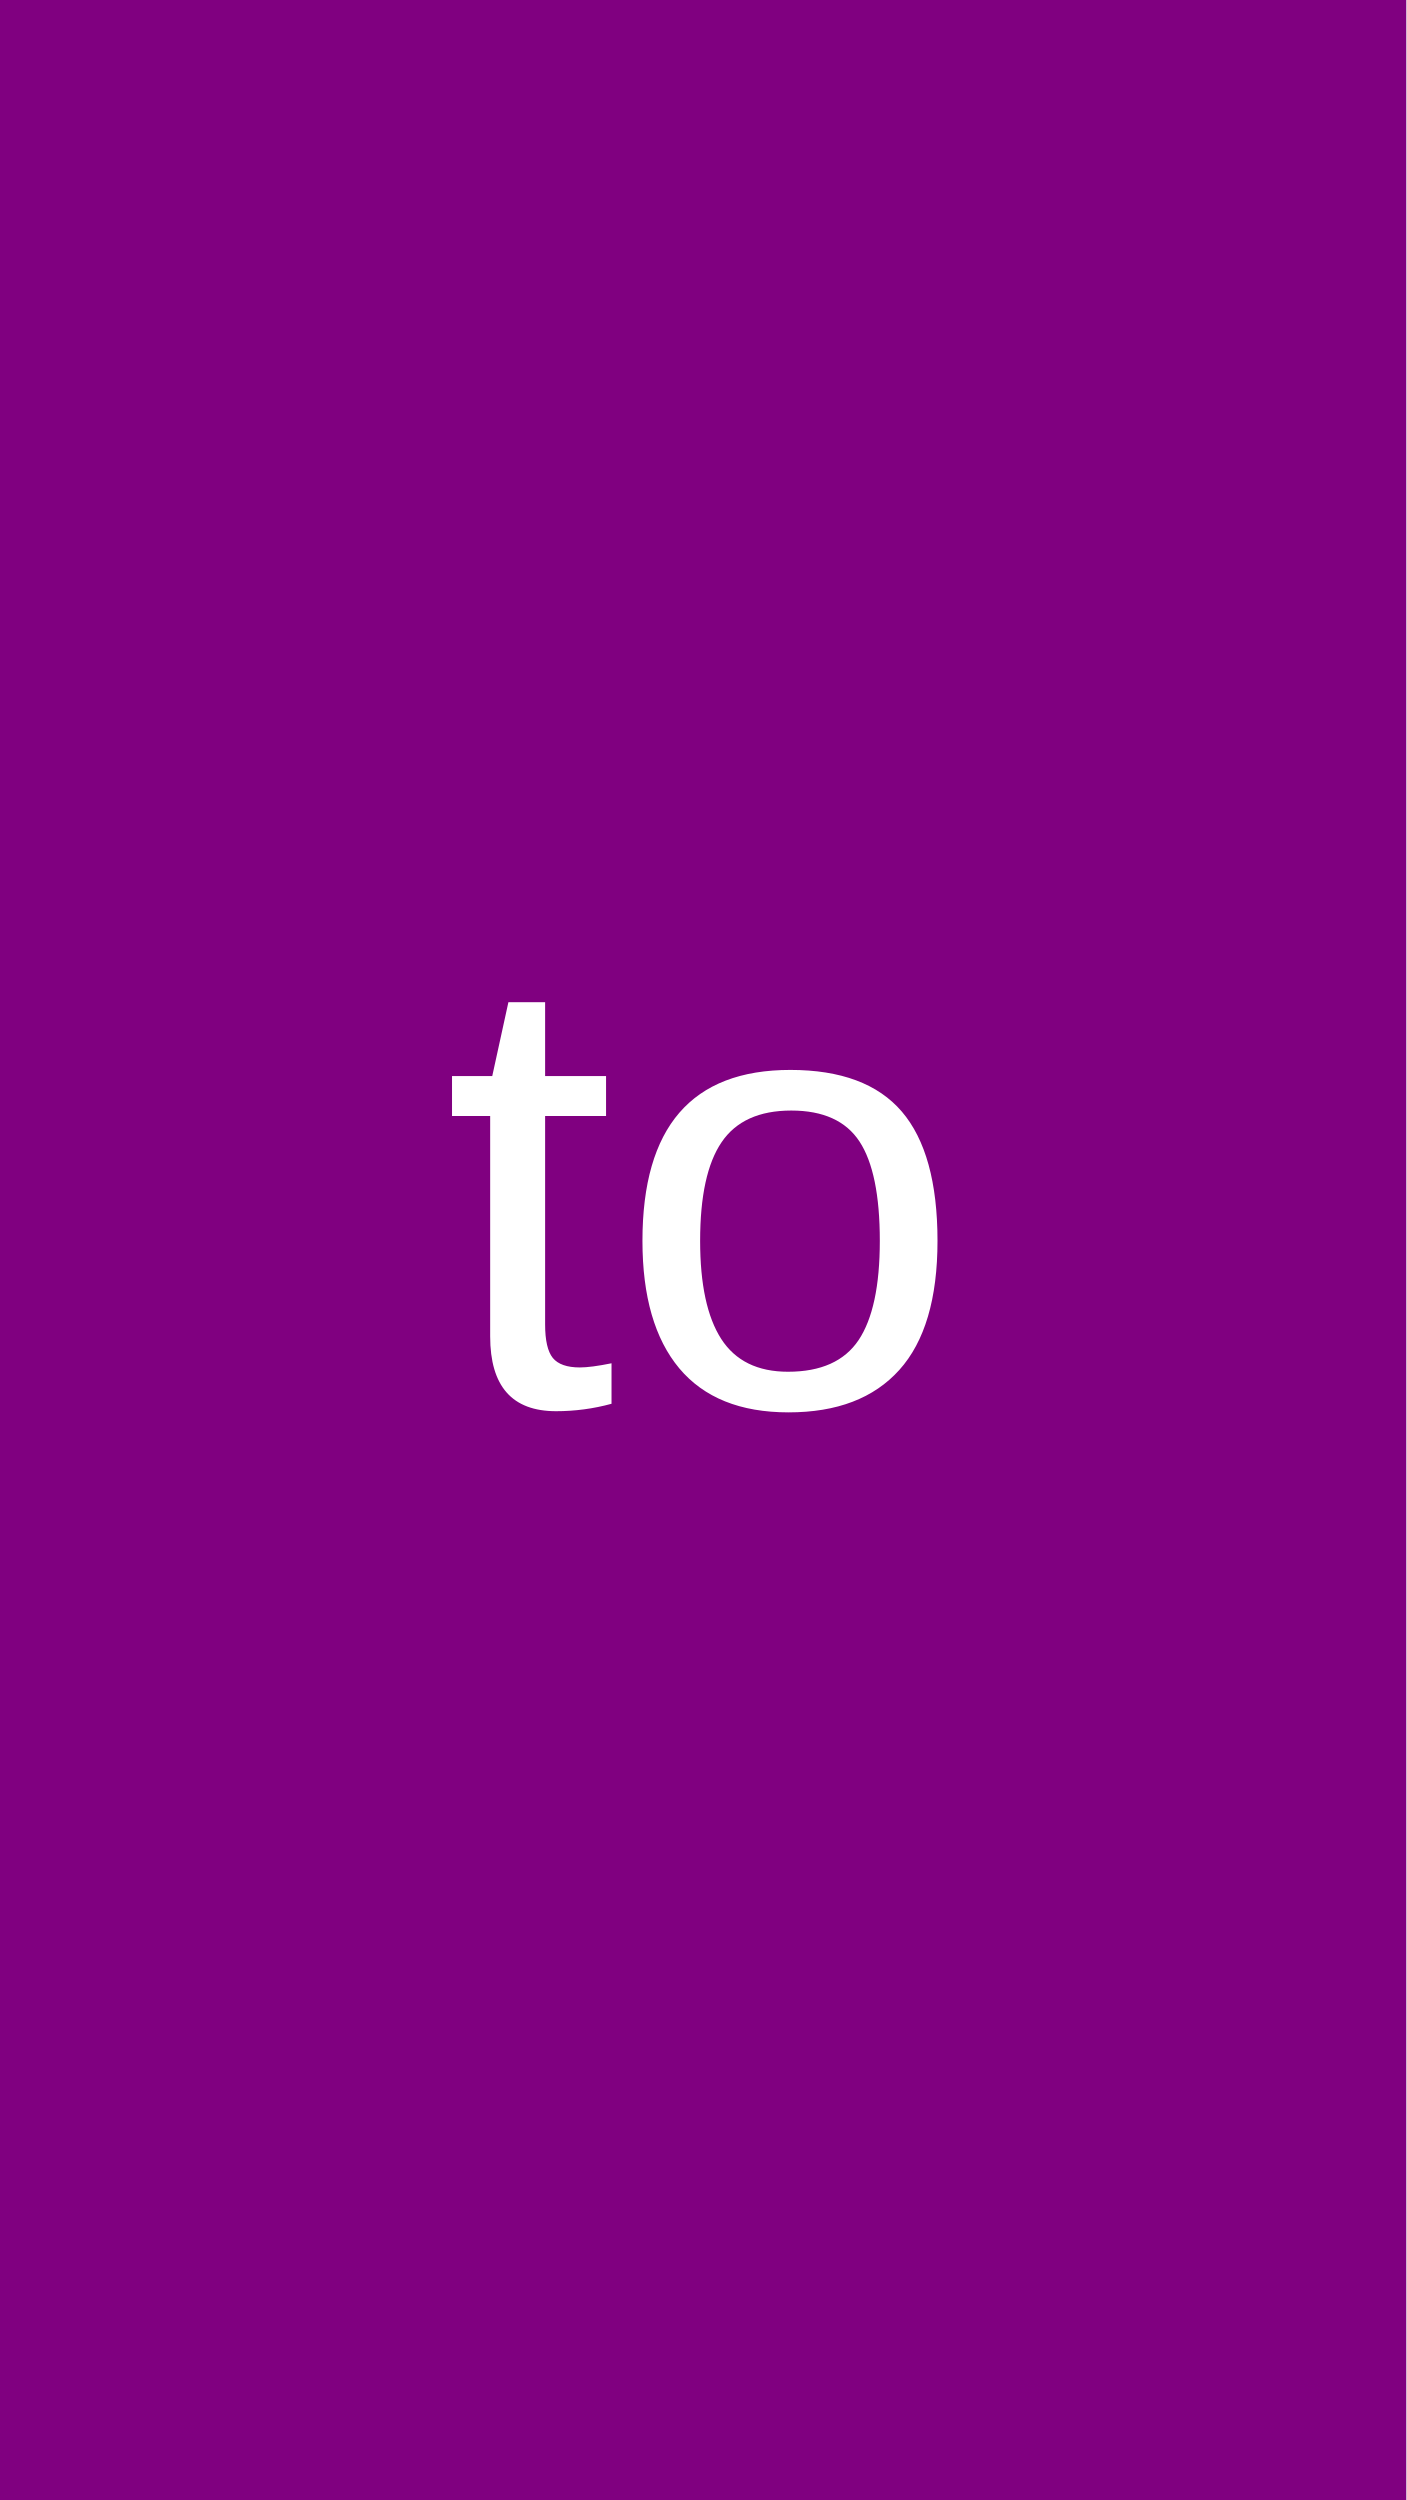
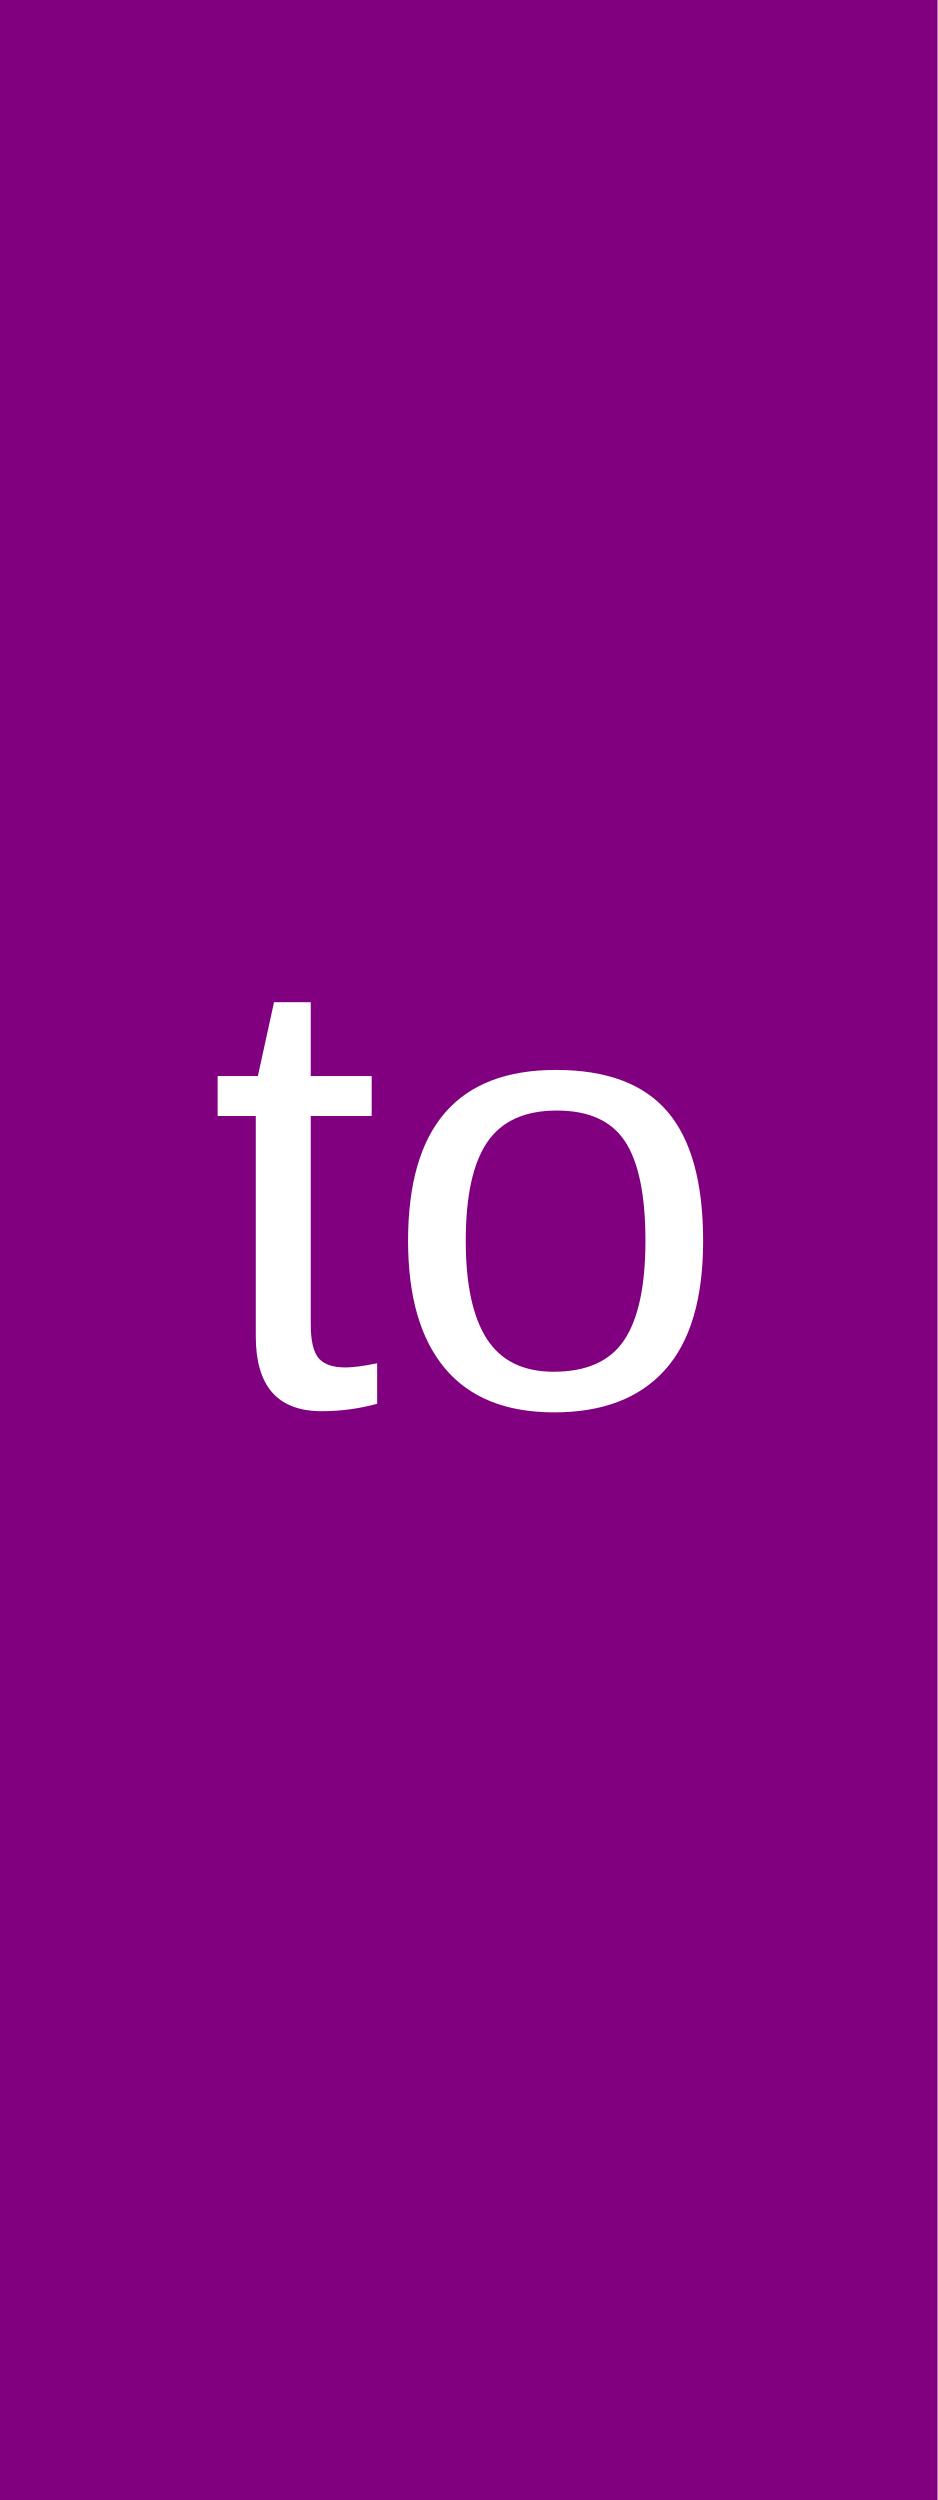
- <svg xmlns="http://www.w3.org/2000/svg" baseProfile="tiny" height="300" version="1.2" width="168.75">
+ <svg xmlns="http://www.w3.org/2000/svg" baseProfile="tiny" height="300" version="1.2" width="112.5">
  <defs />
  <rect fill="purple" height="100%" width="100%" x="0" y="0" />
-   <text fill="white" font-family="Arial" font-size="75" text-anchor="middle" x="84.375" y="168.75">to
- </text>
+   <text fill="white" font-family="Arial" font-size="75" text-anchor="middle" x="56.25" y="168.75">to</text>
</svg>
